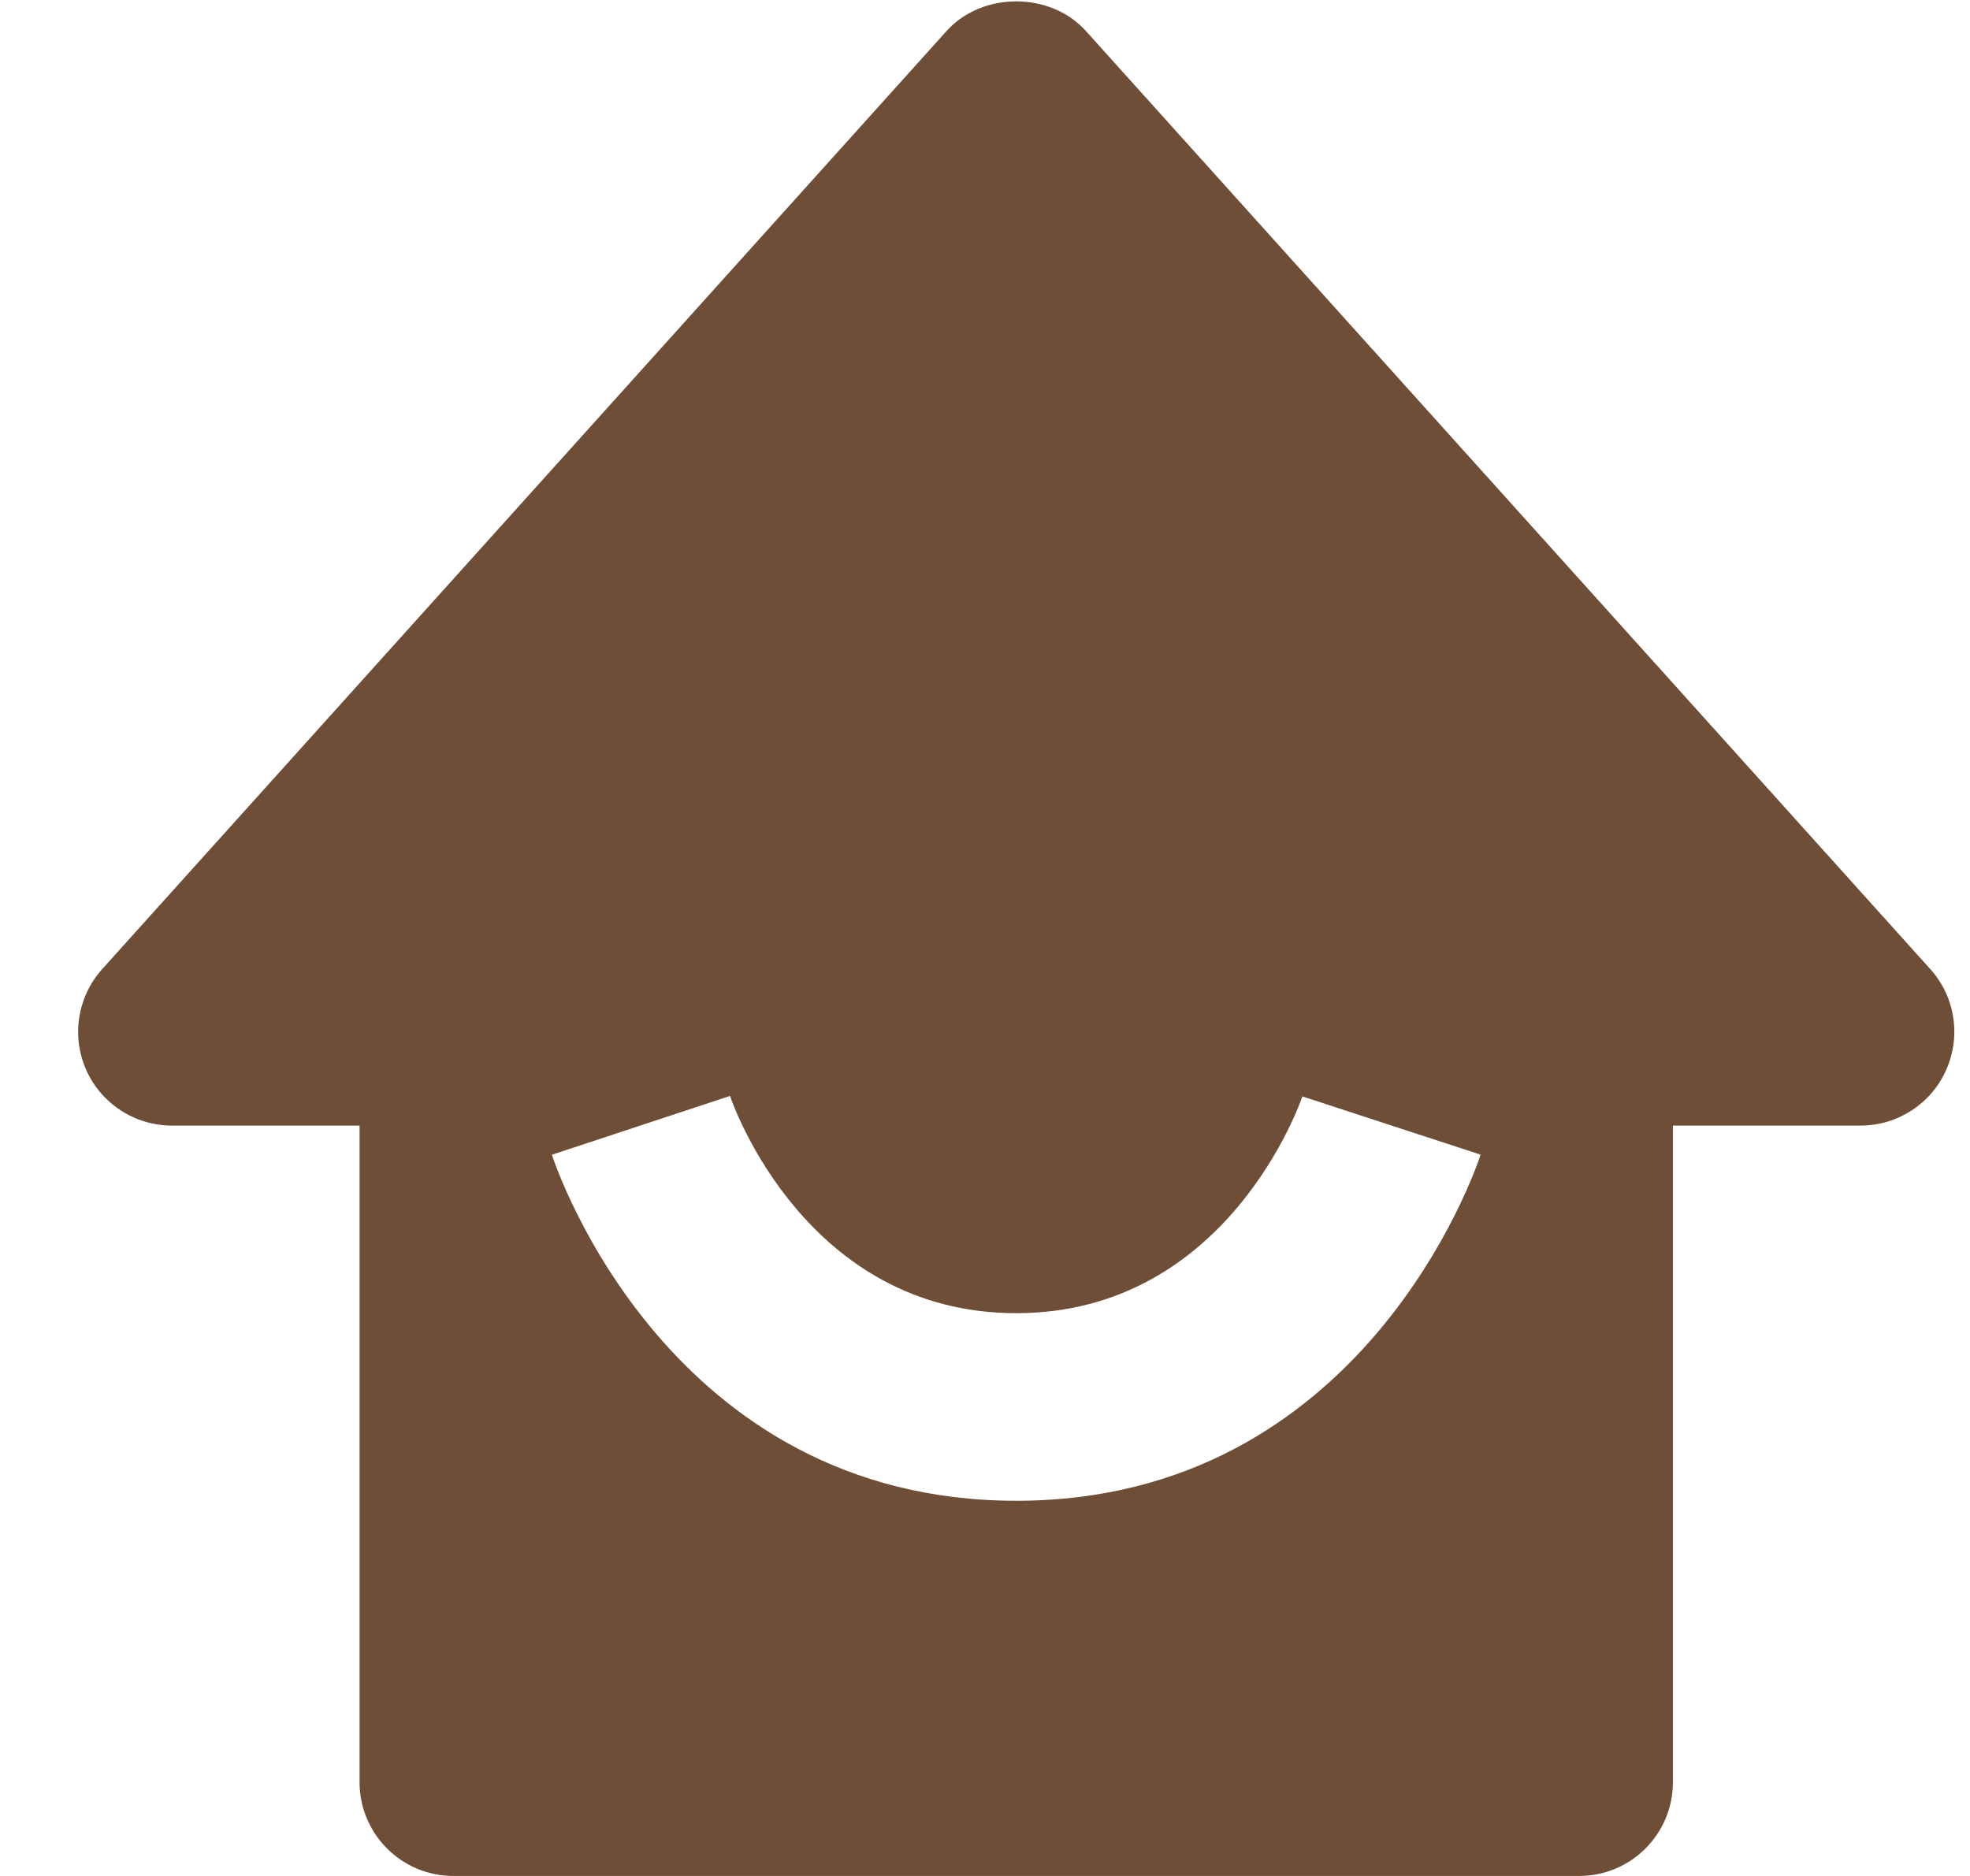
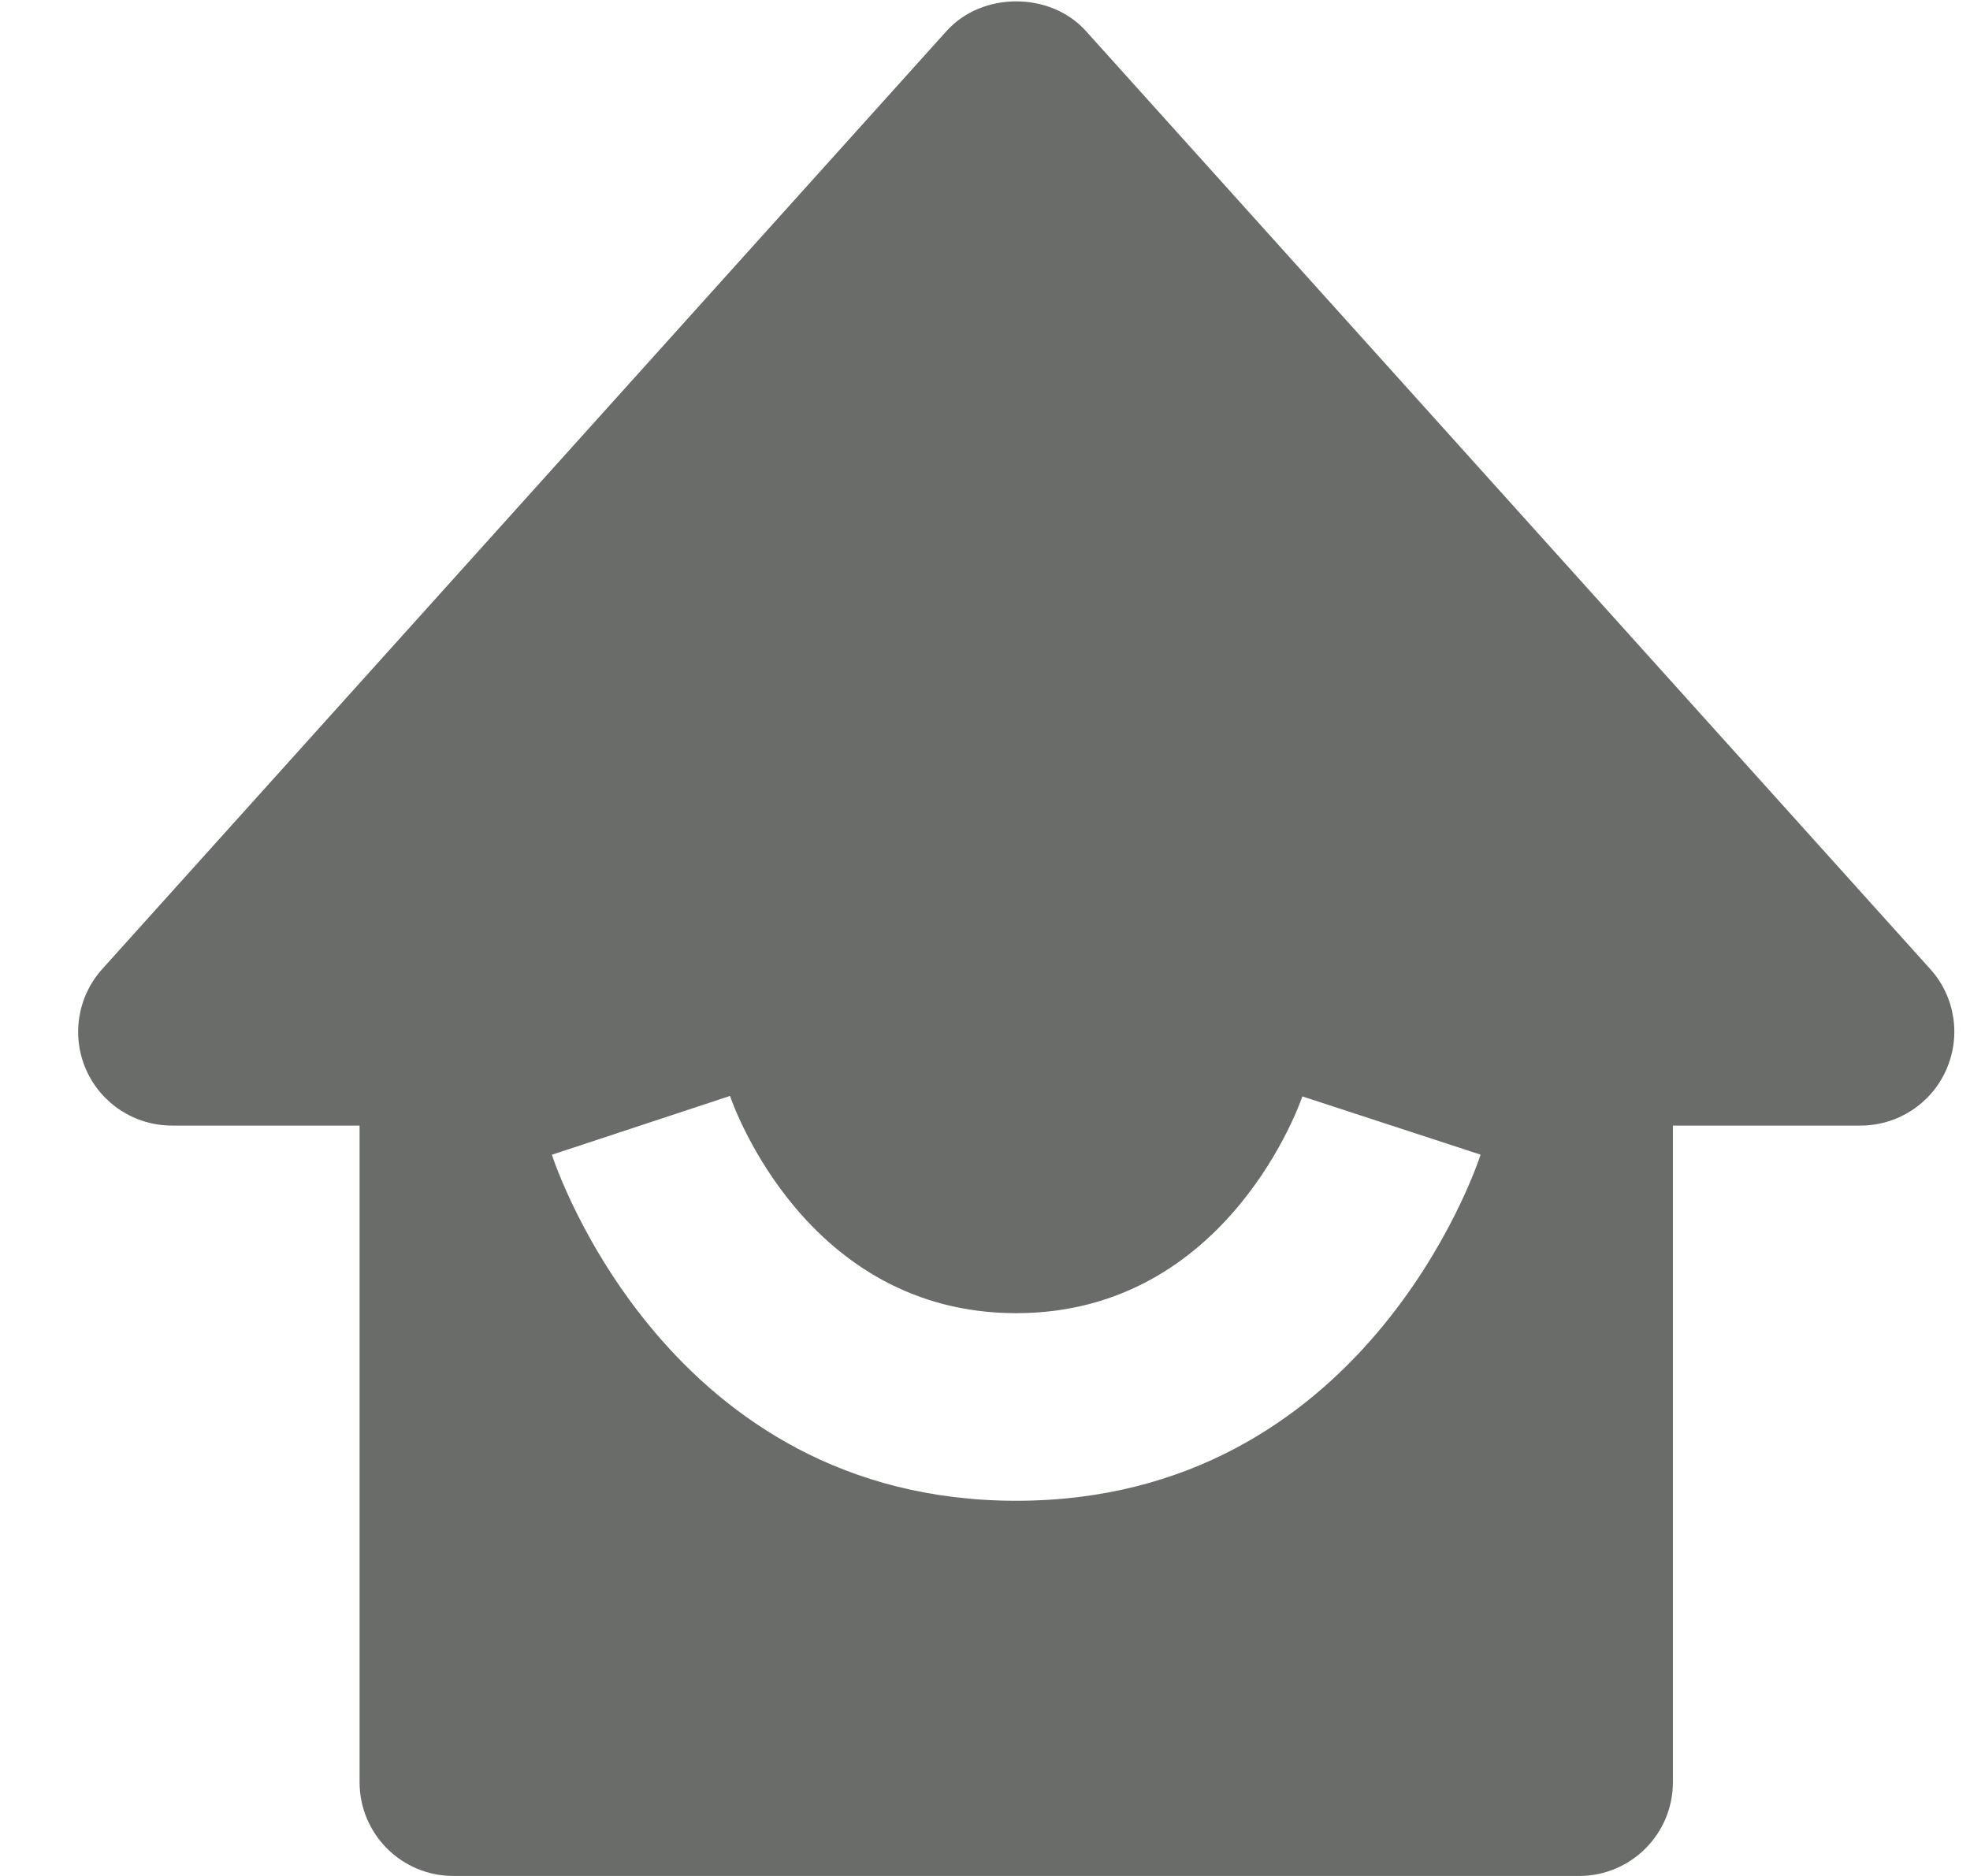
<svg xmlns="http://www.w3.org/2000/svg" width="21" height="20" viewBox="0 0 21 20" fill="none">
-   <path d="M1.833 12H3.833V19C3.833 19.553 4.281 20 4.833 20H16.833C17.386 20 17.833 19.553 17.833 19V12H19.833C20.228 12 20.586 11.768 20.746 11.407C20.907 11.046 20.841 10.624 20.576 10.331L11.576 0.331C11.197 -0.091 10.469 -0.091 10.09 0.331L1.09 10.331C0.826 10.624 0.759 11.046 0.919 11.407C1.08 11.768 1.438 12 1.833 12ZM7.782 11.684C7.813 11.779 8.595 14 10.833 14C13.102 14 13.875 11.713 13.883 11.689L15.783 12.31C15.734 12.461 14.536 16 10.833 16C7.13 16 5.932 12.461 5.883 12.311L7.782 11.684Z" fill="#6F4E37" style="fill:#6F4E37;fill:color(display-p3 0.435 0.306 0.216);fill-opacity:1;" />
+   <path d="M1.833 12H3.833V19C3.833 19.553 4.281 20 4.833 20H16.833C17.386 20 17.833 19.553 17.833 19V12H19.833C20.228 12 20.586 11.768 20.746 11.407C20.907 11.046 20.841 10.624 20.576 10.331L11.576 0.331C11.197 -0.091 10.469 -0.091 10.09 0.331L1.09 10.331C0.826 10.624 0.759 11.046 0.919 11.407C1.08 11.768 1.438 12 1.833 12ZM7.782 11.684C7.813 11.779 8.595 14 10.833 14C13.102 14 13.875 11.713 13.883 11.689L15.783 12.31C15.734 12.461 14.536 16 10.833 16C7.13 16 5.932 12.461 5.883 12.311L7.782 11.684Z" fill="#6A6C6A" style="fill:#6A6C6A;fill:color(display-p3 0.416 0.423 0.416);fill-opacity:1;" />
</svg>
